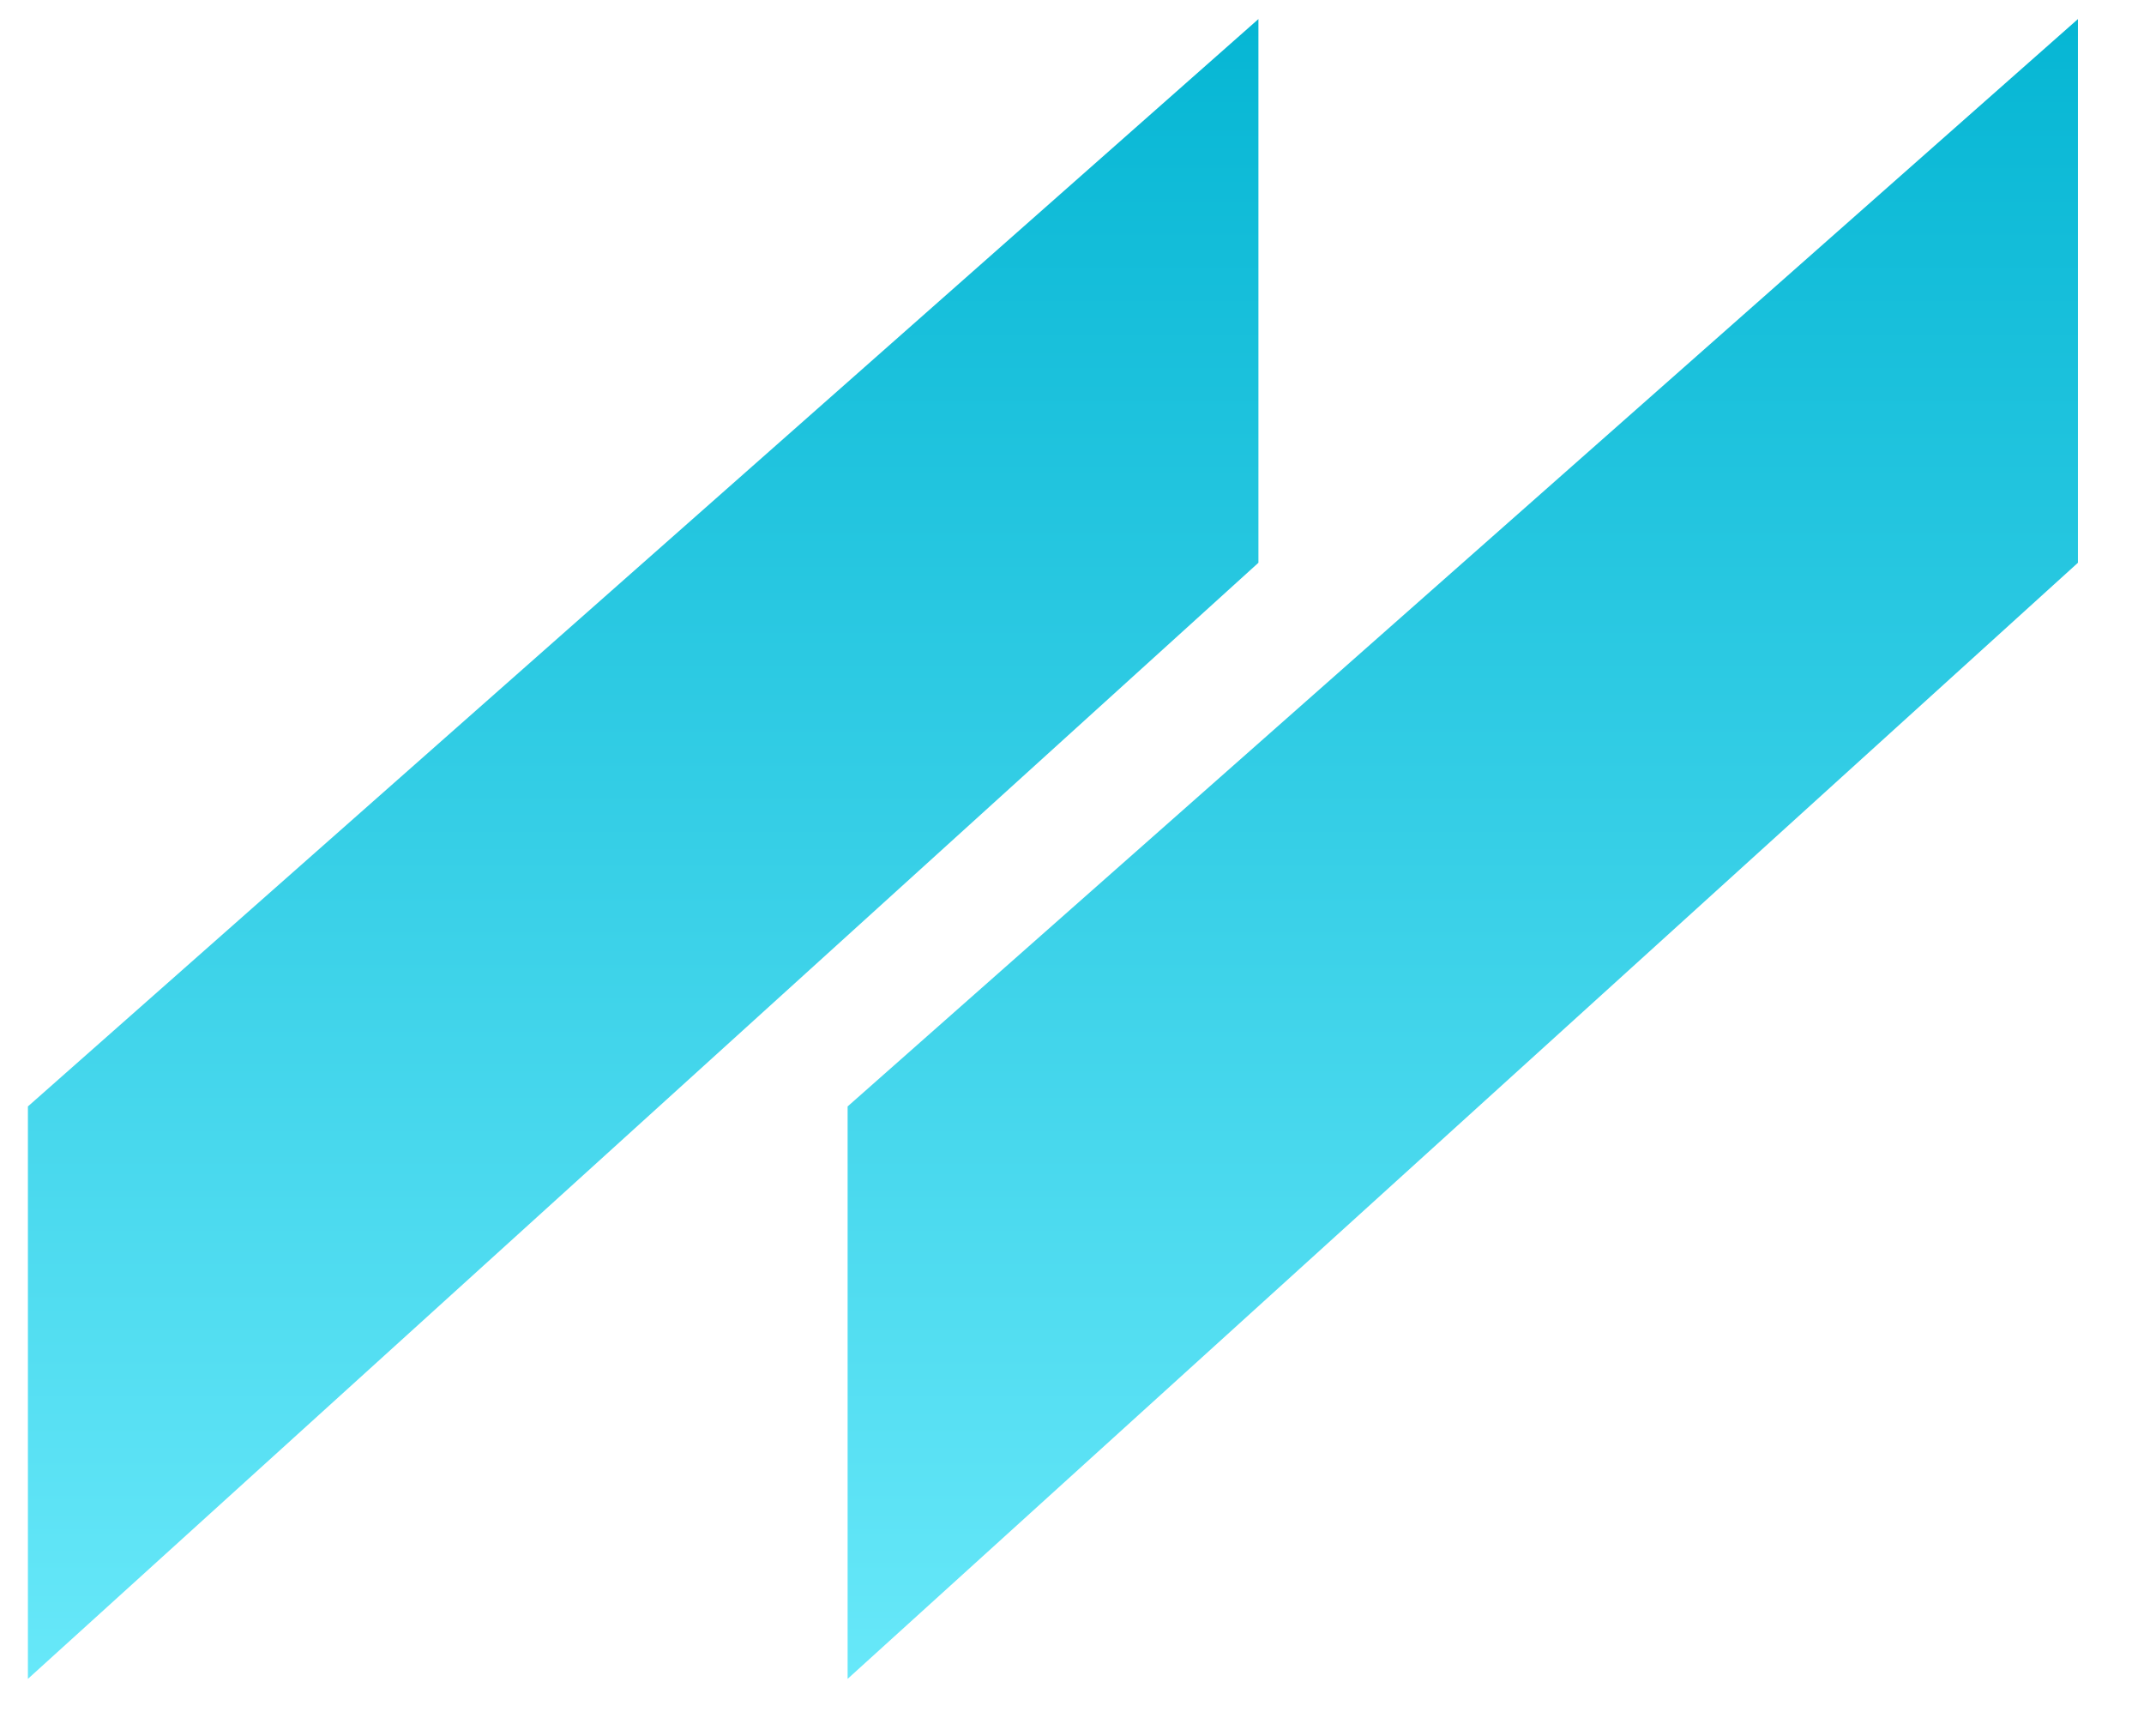
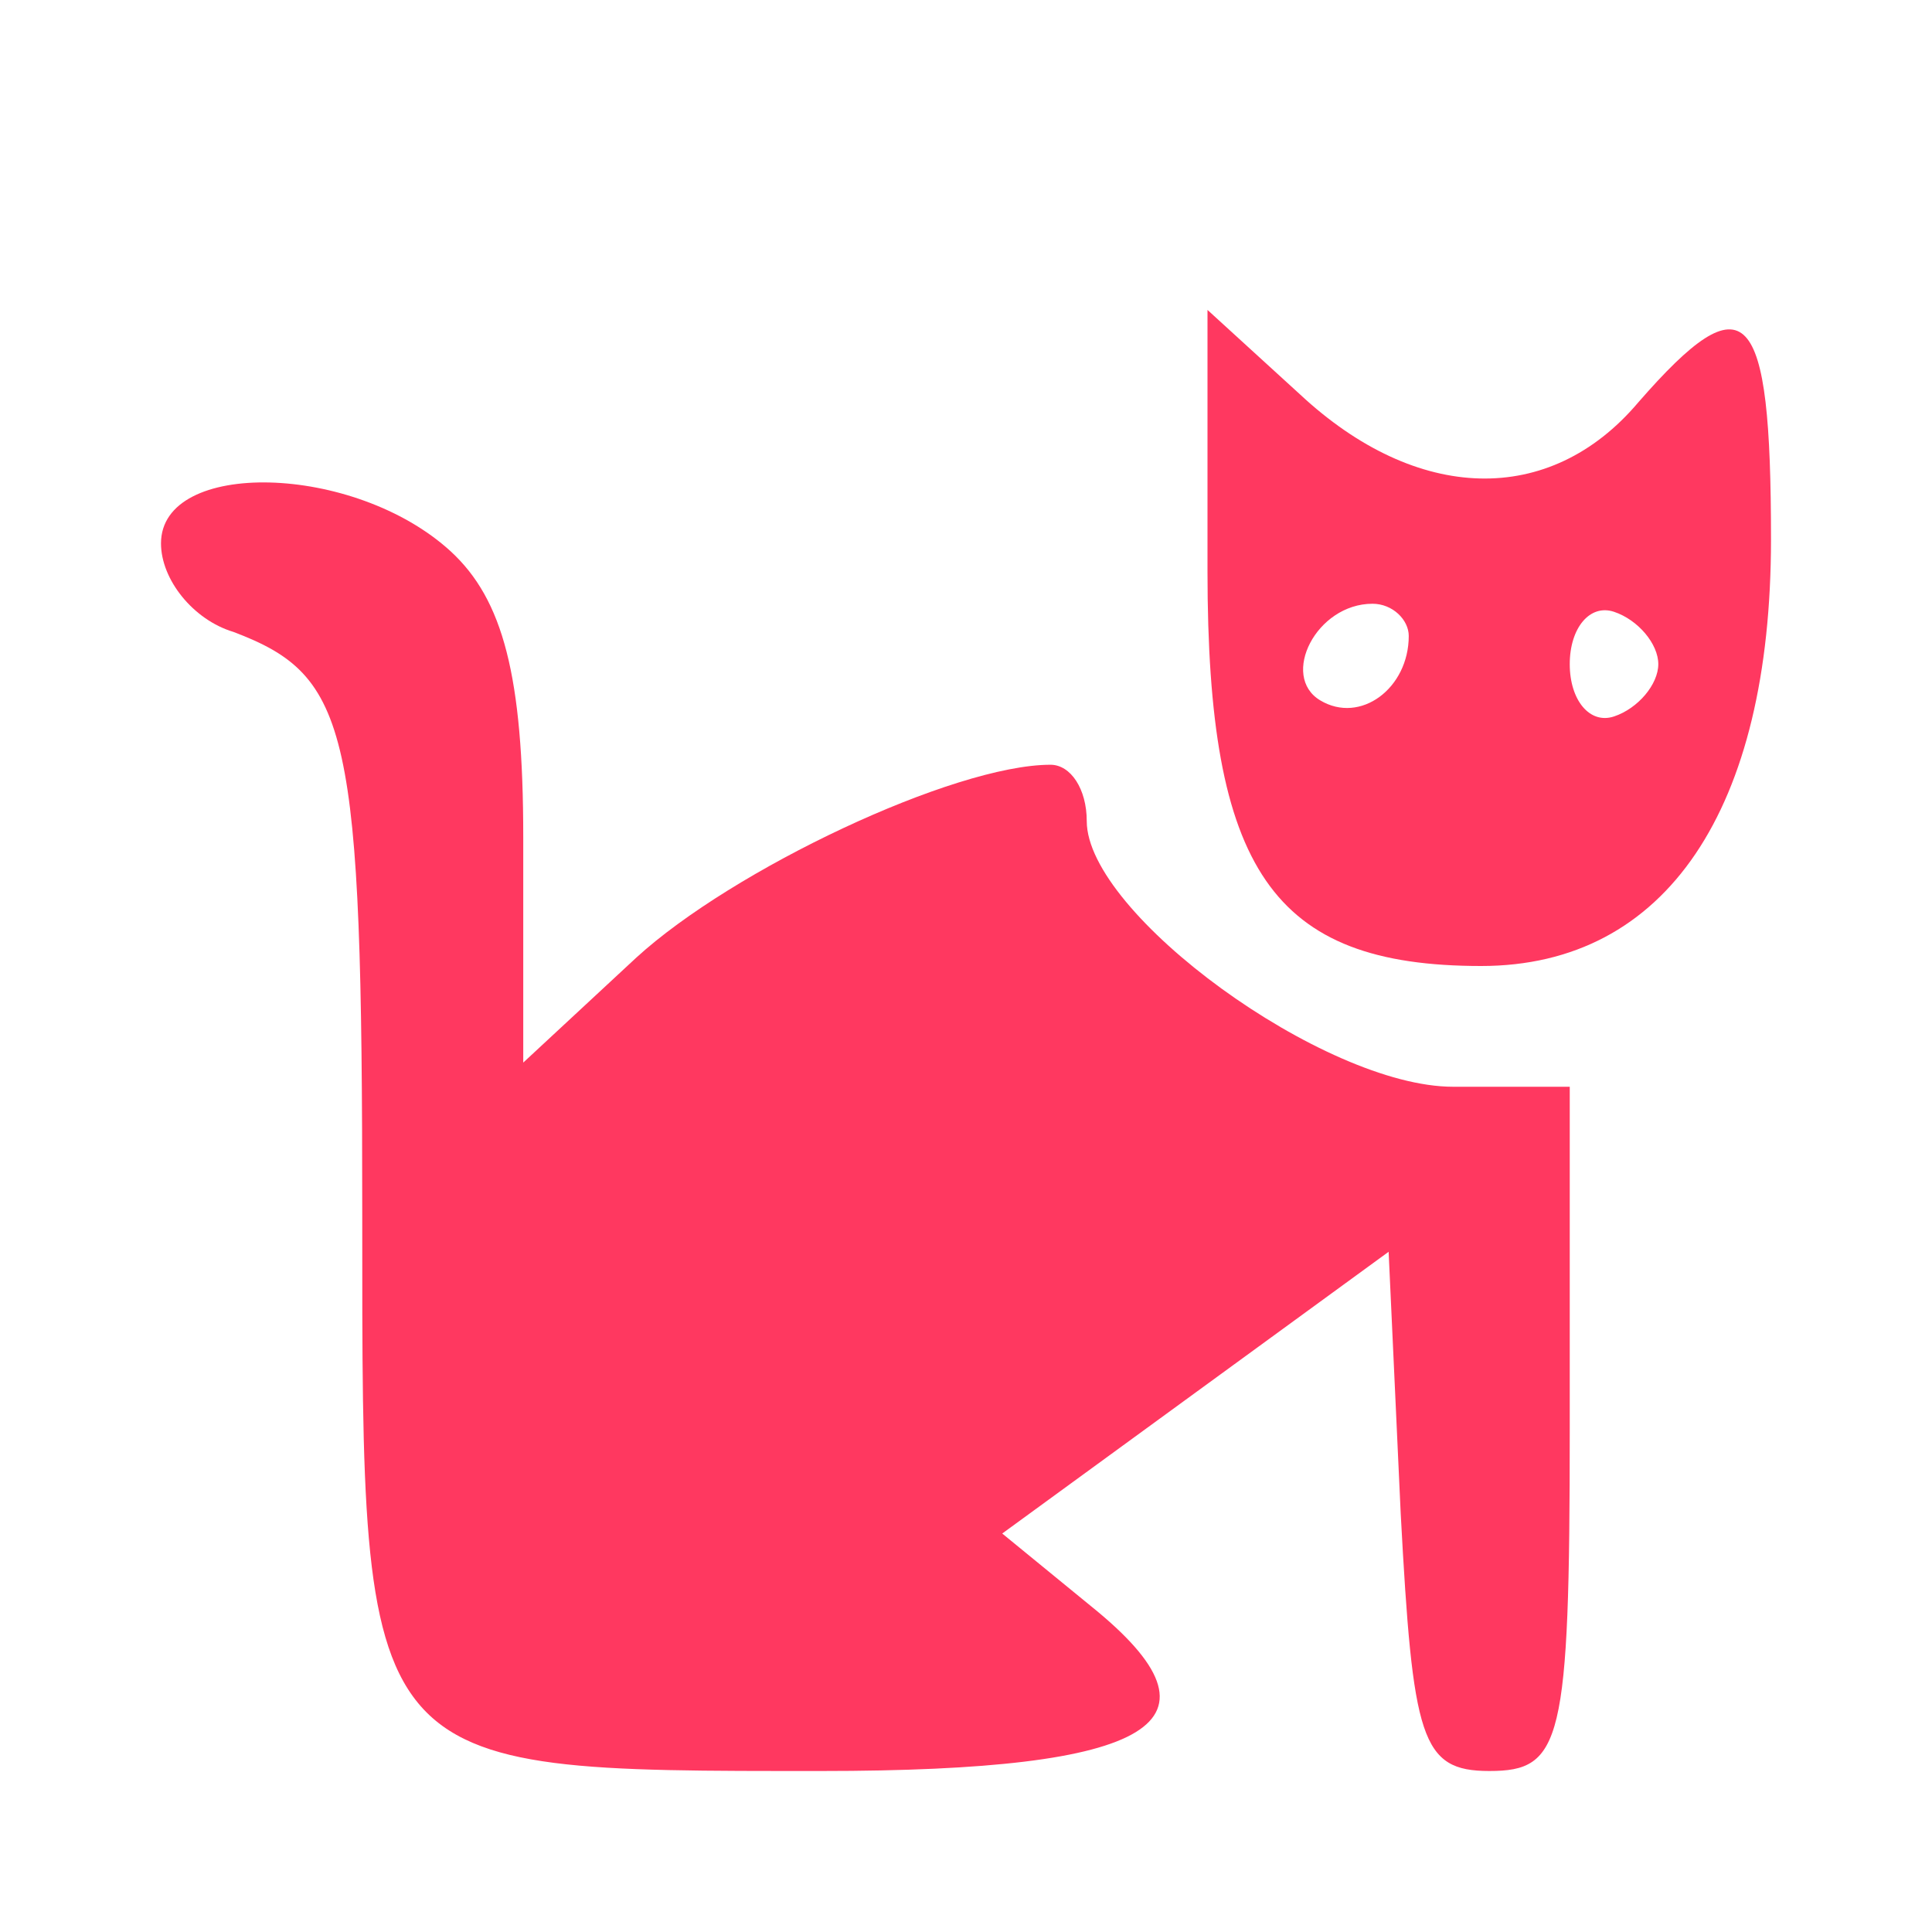
- <svg xmlns="http://www.w3.org/2000/svg" xmlns:xlink="http://www.w3.org/1999/xlink" version="1.1" preserveAspectRatio="xMidYMid meet" viewBox="344.564 330.278 111.737 91.218" width="53.87" height="43.61">
-   <defs>
-     <path d="M453.3 331.28L453.3 359.85L388.64 418.5L388.64 388.42L453.3 331.28Z" id="aFZf6T5ED" />
-     <linearGradient id="gradientb2ThqnP5Op" gradientUnits="userSpaceOnUse" x1="420.97" y1="331.28" x2="420.97" y2="418.5">
-       <stop style="stop-color: #06b6d4;stop-opacity: 1" offset="0%" />
-       <stop style="stop-color: #67e8f9;stop-opacity: 1" offset="100%" />
-     </linearGradient>
-     <path d="M410.23 331.28L410.23 359.85L345.56 418.5L345.56 388.42L410.23 331.28Z" id="a9fehgwfM" />
-     <linearGradient id="gradientk1wNV9Ostb" gradientUnits="userSpaceOnUse" x1="377.89" y1="331.28" x2="377.89" y2="418.5">
-       <stop style="stop-color: #06b6d4;stop-opacity: 1" offset="0%" />
-       <stop style="stop-color: #67e8f9;stop-opacity: 1" offset="100%" />
-     </linearGradient>
-   </defs>
-   <g>
-     <g>
-       <use xlink:href="#aFZf6T5ED" opacity="1" fill="url(#gradientb2ThqnP5Op)" />
-     </g>
-     <g>
-       <use xlink:href="#a9fehgwfM" opacity="1" fill="url(#gradientk1wNV9Ostb)" />
-     </g>
+ <svg xmlns="http://www.w3.org/2000/svg" version="1.0" width="48pt" height="48pt" viewBox="0 0 48 48" preserveAspectRatio="xMidYMid meet">
+   <g transform="translate(0,48) scale(0.1,-0.1)" fill="#ff3860" stroke="none">
+     <path d="M300 338 c0 -74 16 -98 68 -98 46 0 72 39 72 106 0 58 -6 65 -33 34 -22 -26 -55 -25 -84 2 l-23 21 0 -65z m50 -16 c0 -13 -12 -22 -22 -16 -10 6 -1 24 13 24 5 0 9 -4 9 -8z m62 -7 c0 -5 -5 -11 -11 -13 -6 -2 -11 4 -11 13 0 9 5 15 11 13 6 -2 11 -8 11 -13z" />
+     <path d="M40 345 c0 -9 8 -19 18 -22 29 -11 32 -24 32 -145 0 -139 -1 -138 114 -138 83 0 103 12 67 41 l-22 18 48 35 48 35 3 -65 c3 -56 5 -64 22 -64 18 0 20 7 20 85 l0 85 -29 0 c-32 0 -91 43 -91 66 0 8 -4 14 -9 14 -24 0 -79 -26 -103 -48 l-28 -26 0 56 c0 40 -5 59 -18 71 -24 22 -72 23 -72 2z" />
  </g>
</svg>
